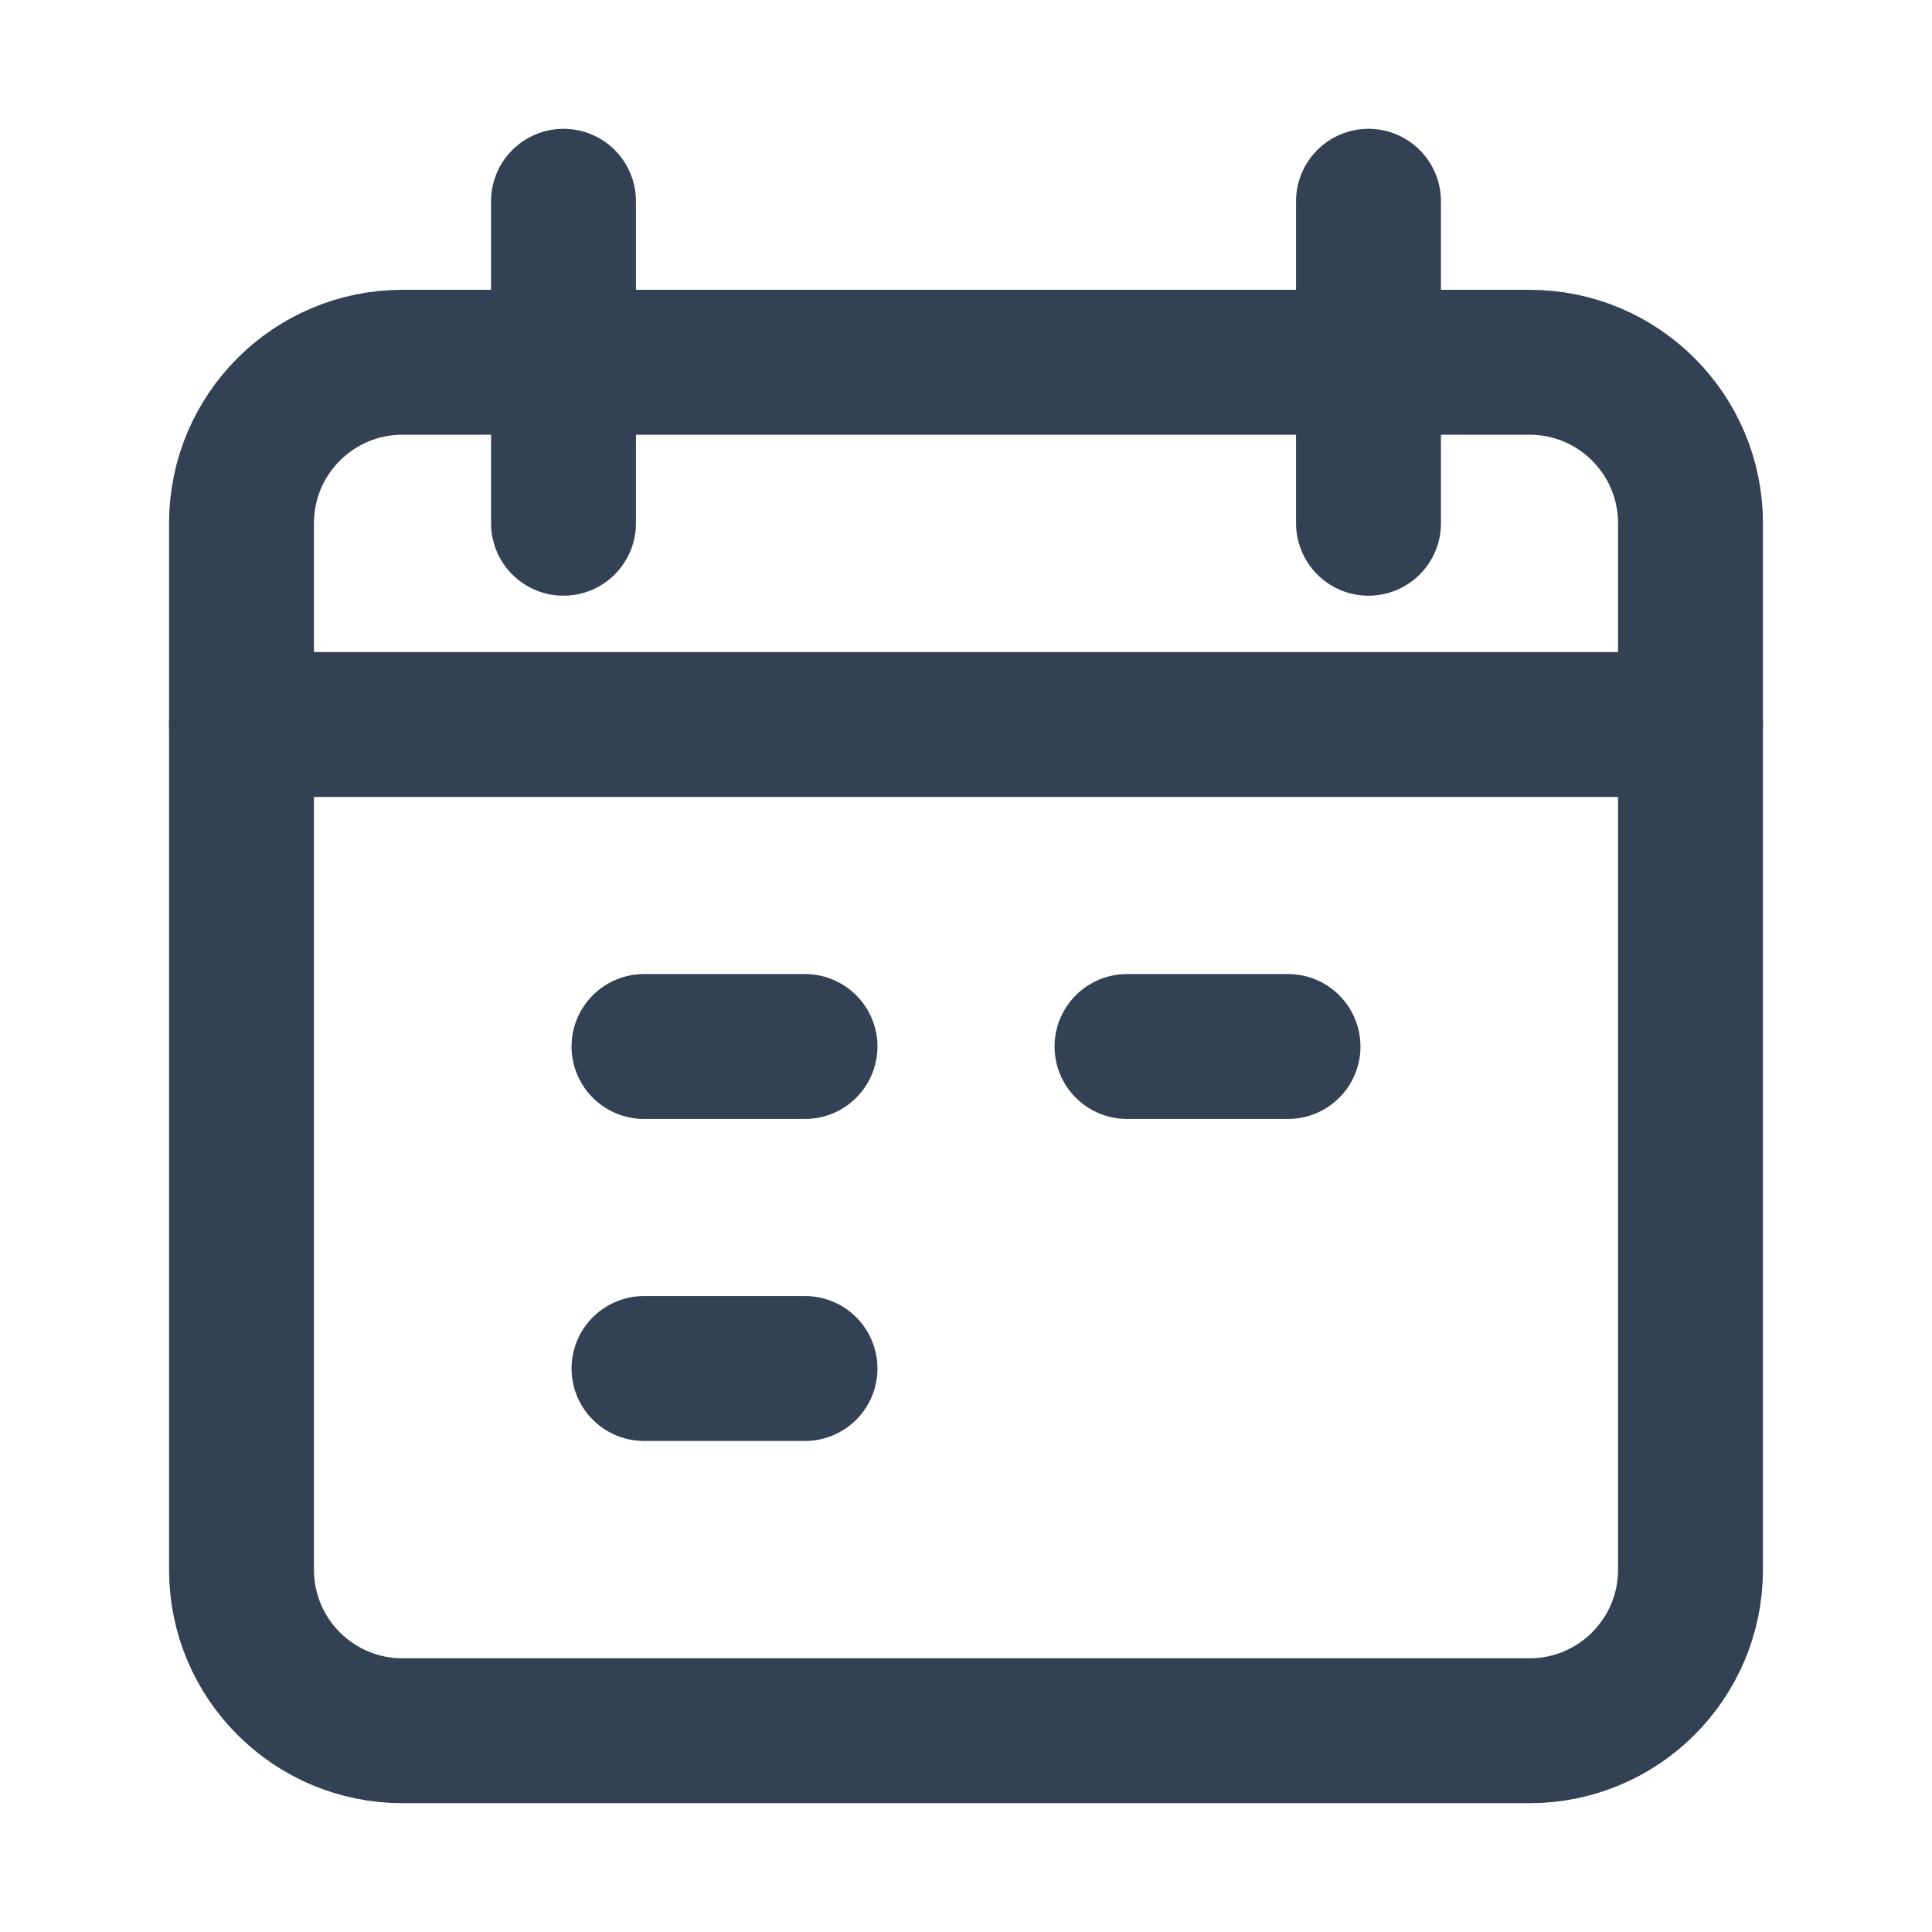
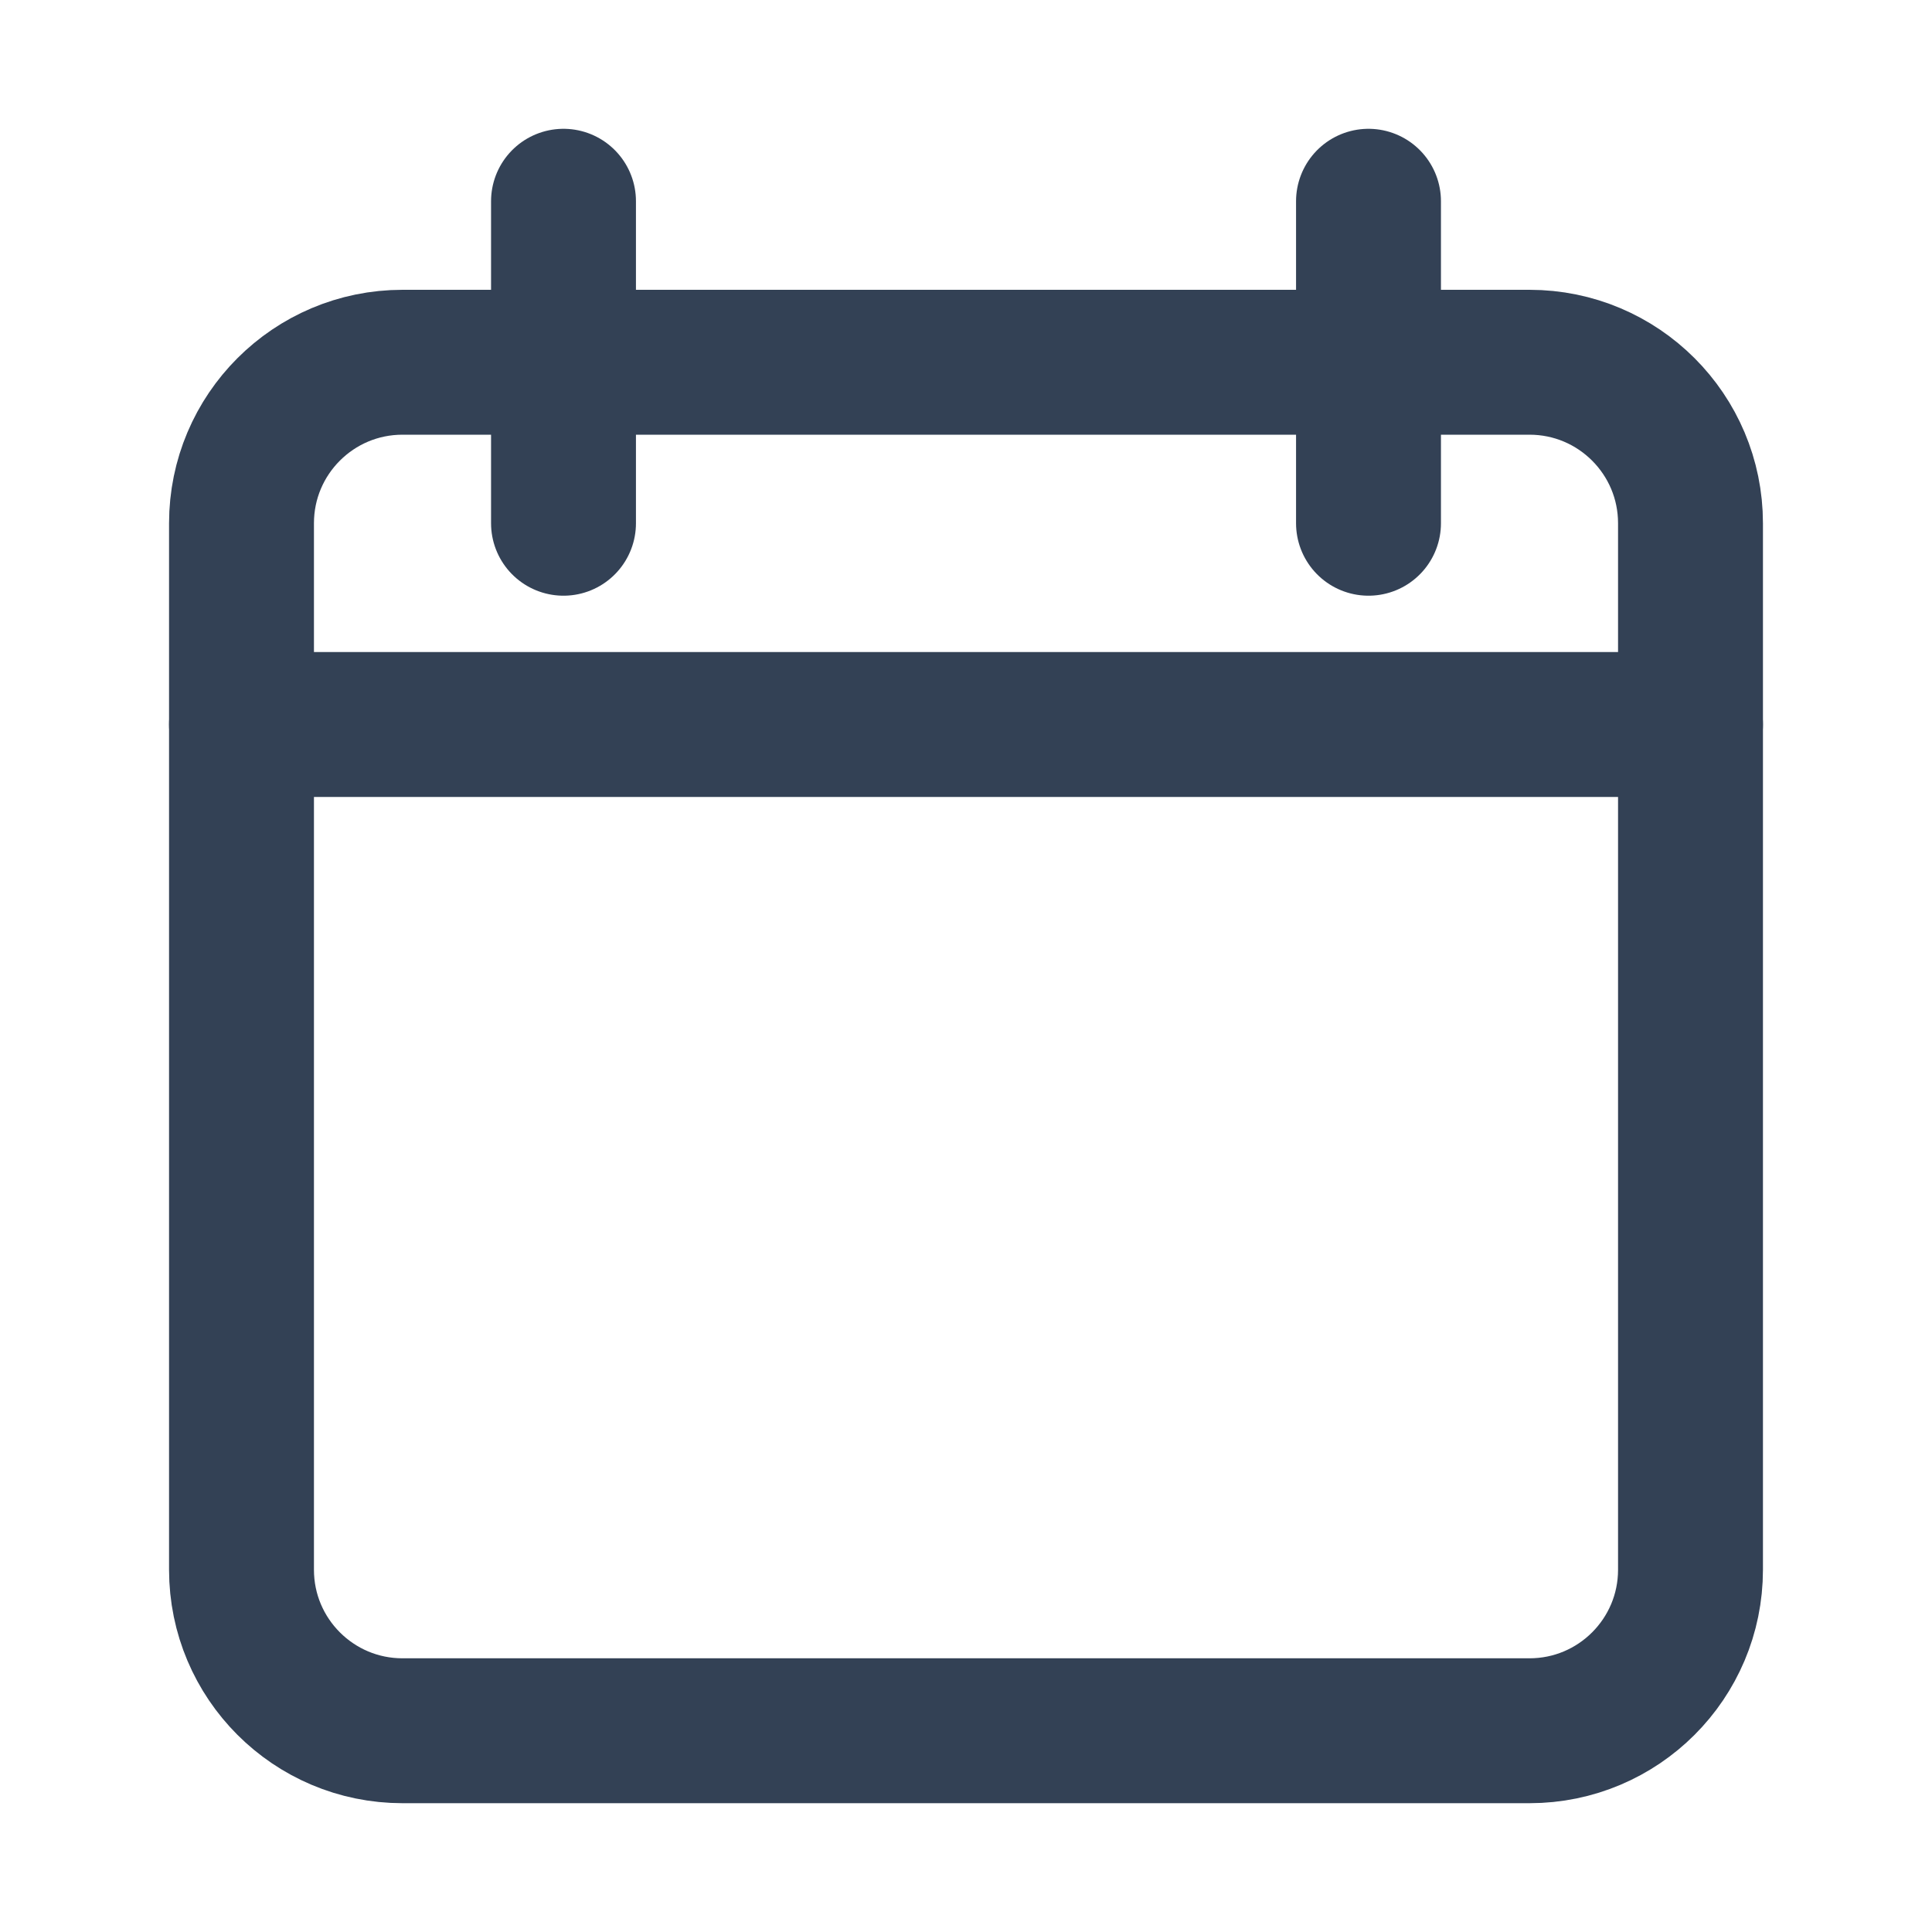
<svg xmlns="http://www.w3.org/2000/svg" width="24" height="24" viewBox="0 0 24 24" fill="none">
  <g stroke="#334155" stroke-width="1.8" stroke-linecap="round" stroke-linejoin="round">
    <rect x="3" y="4.5" width="18" height="17" rx="2" />
-     <path d="M7 2.5v4M17 2.5v4M3 9h18M8 13h2M14 13h2M8 17h2" />
+     <path d="M7 2.5v4M17 2.5v4M3 9h18" />
  </g>
</svg>
